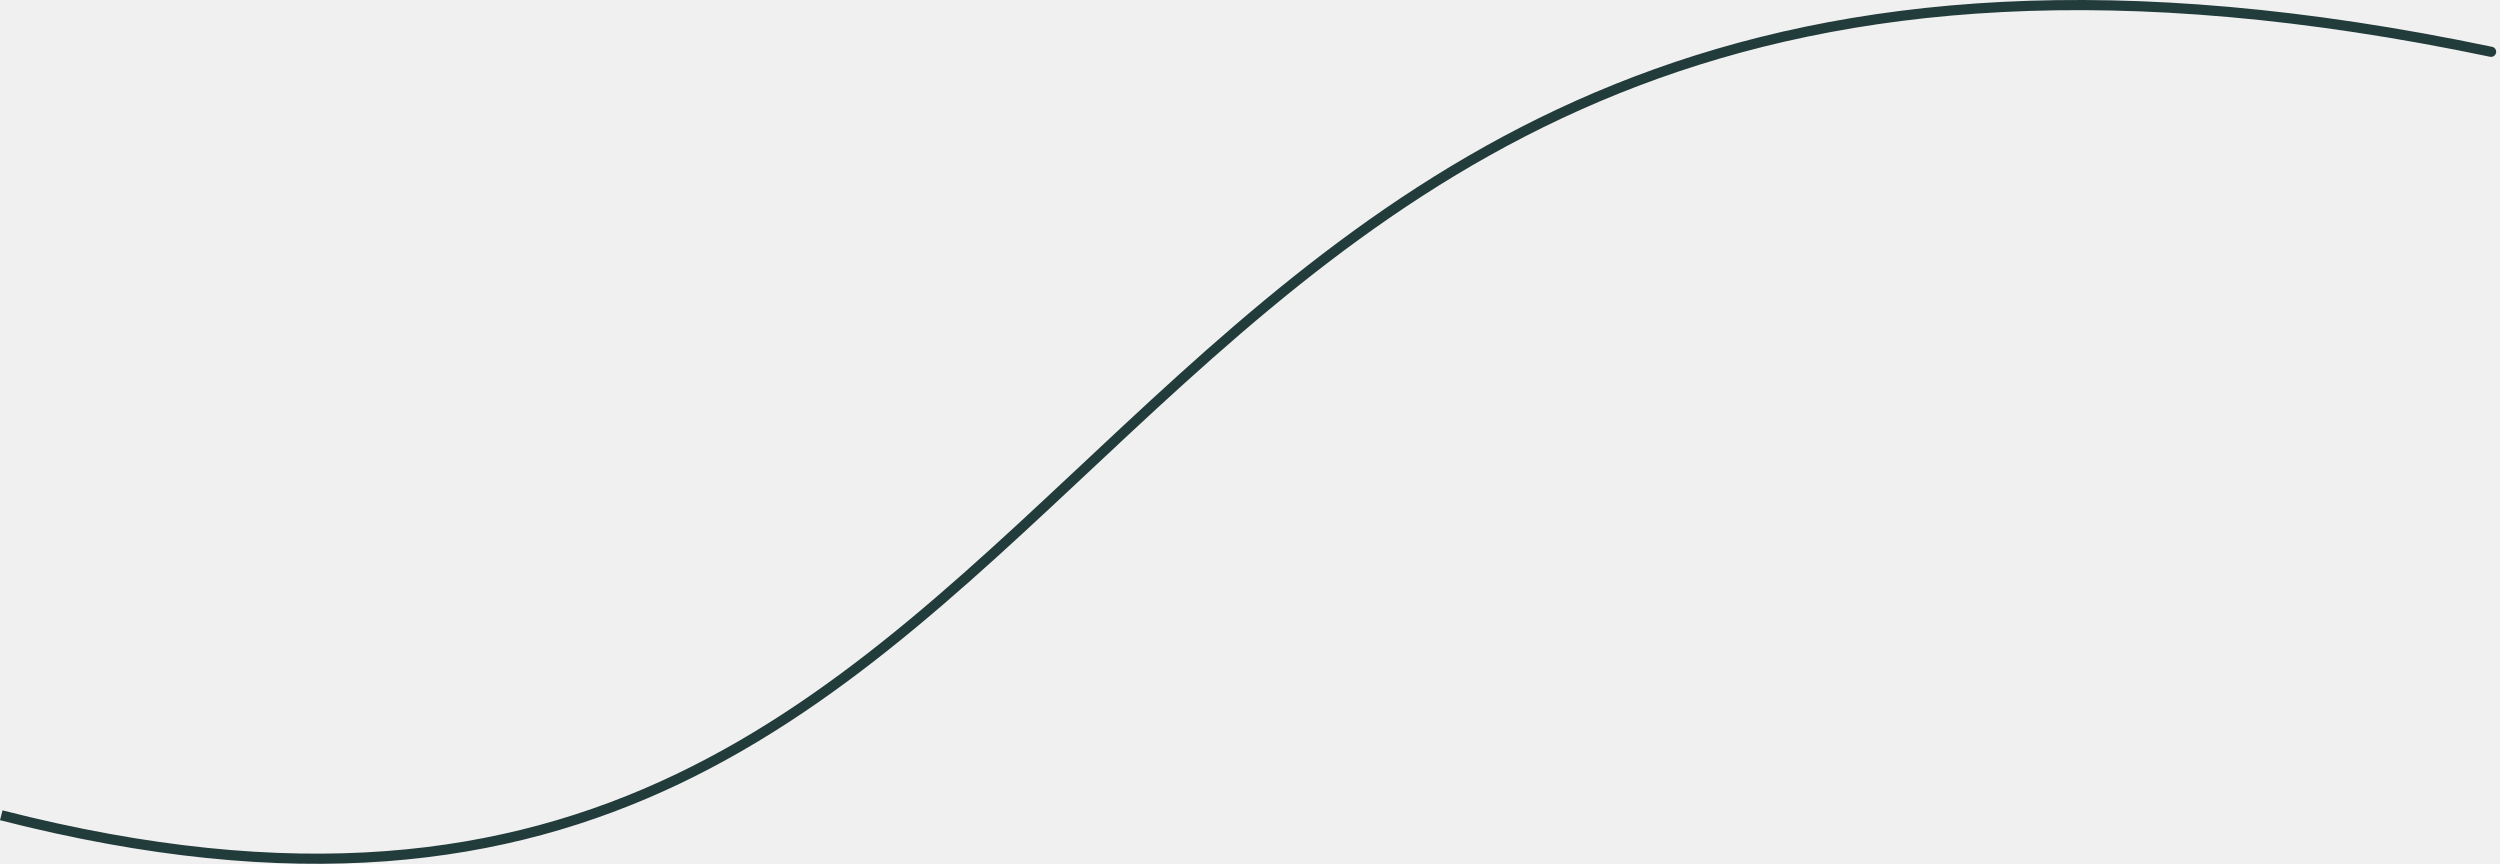
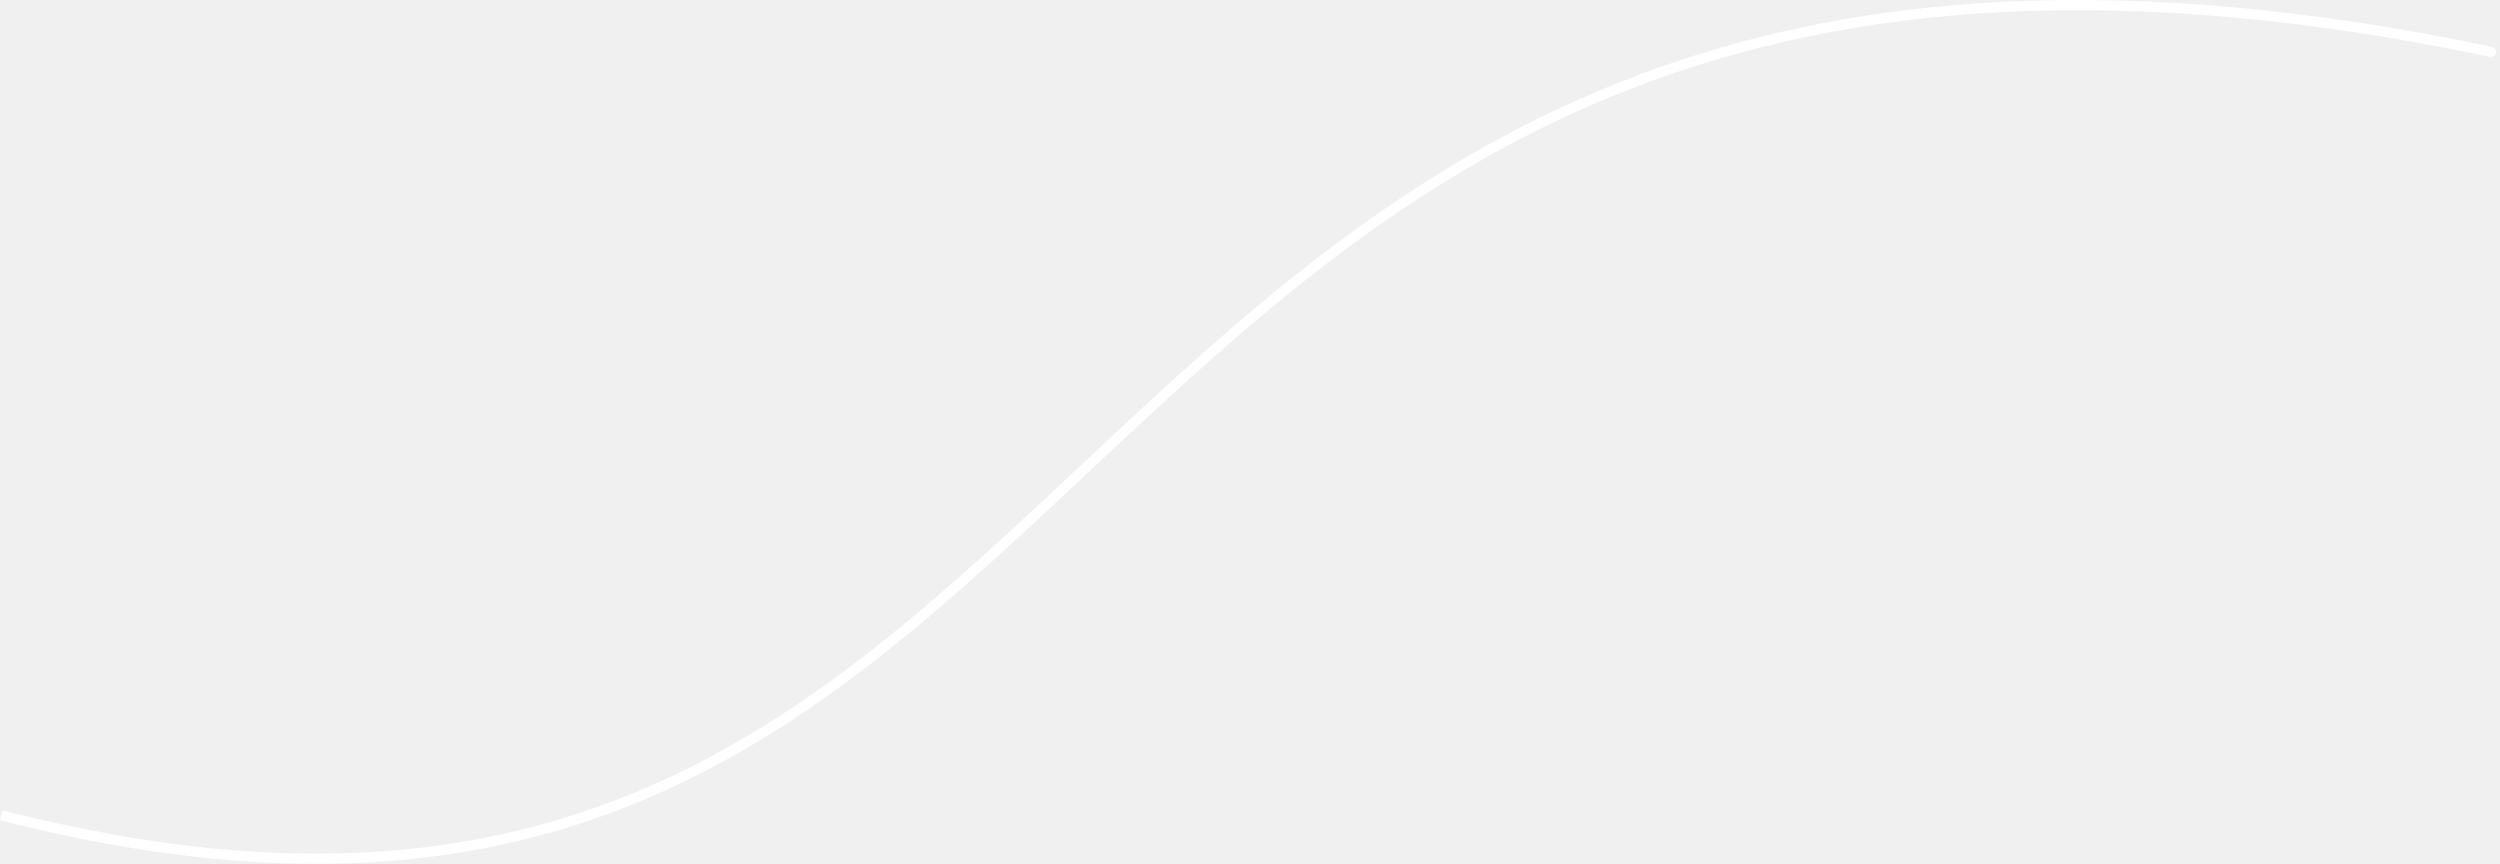
<svg xmlns="http://www.w3.org/2000/svg" width="246" height="85" viewBox="0 0 246 85" fill="none">
-   <path d="M245.021 5.586C245.291 5.642 245.556 5.469 245.612 5.199C245.669 4.928 245.496 4.663 245.226 4.607L245.123 5.096L245.021 5.586ZM0.123 80.224L-0.001 80.708C29.117 88.153 49.855 85.239 66.875 77.12C83.861 69.017 97.11 55.739 111.247 42.587C125.403 29.418 140.481 16.34 161.19 8.461C181.888 0.585 208.262 -2.112 245.021 5.586L245.123 5.096L245.226 4.607C208.32 -3.122 181.746 -0.43 160.834 7.526C139.931 15.479 124.733 28.676 110.566 41.855C96.38 55.052 83.259 68.196 66.444 76.217C49.664 84.222 29.171 87.135 0.247 79.739L0.123 80.224Z" fill="#223C3B" />
+   <path d="M245.022 5.586C245.292 5.642 245.557 5.469 245.613 5.199C245.67 4.928 245.497 4.663 245.226 4.607L245.124 5.096L245.022 5.586ZM0.124 80.224L0 80.708C29.118 88.153 49.855 85.239 66.876 77.12C83.862 69.017 97.111 55.739 111.248 42.587C125.404 29.418 140.482 16.34 161.19 8.461C181.889 0.585 208.263 -2.112 245.022 5.586L245.124 5.096L245.226 4.607C208.321 -3.122 181.747 -0.43 160.835 7.526C139.932 15.479 124.734 28.676 110.567 41.855C96.381 55.052 83.26 68.196 66.445 76.217C49.665 84.222 29.172 87.135 0.248 79.739L0.124 80.224Z" fill="white" />
</svg>
